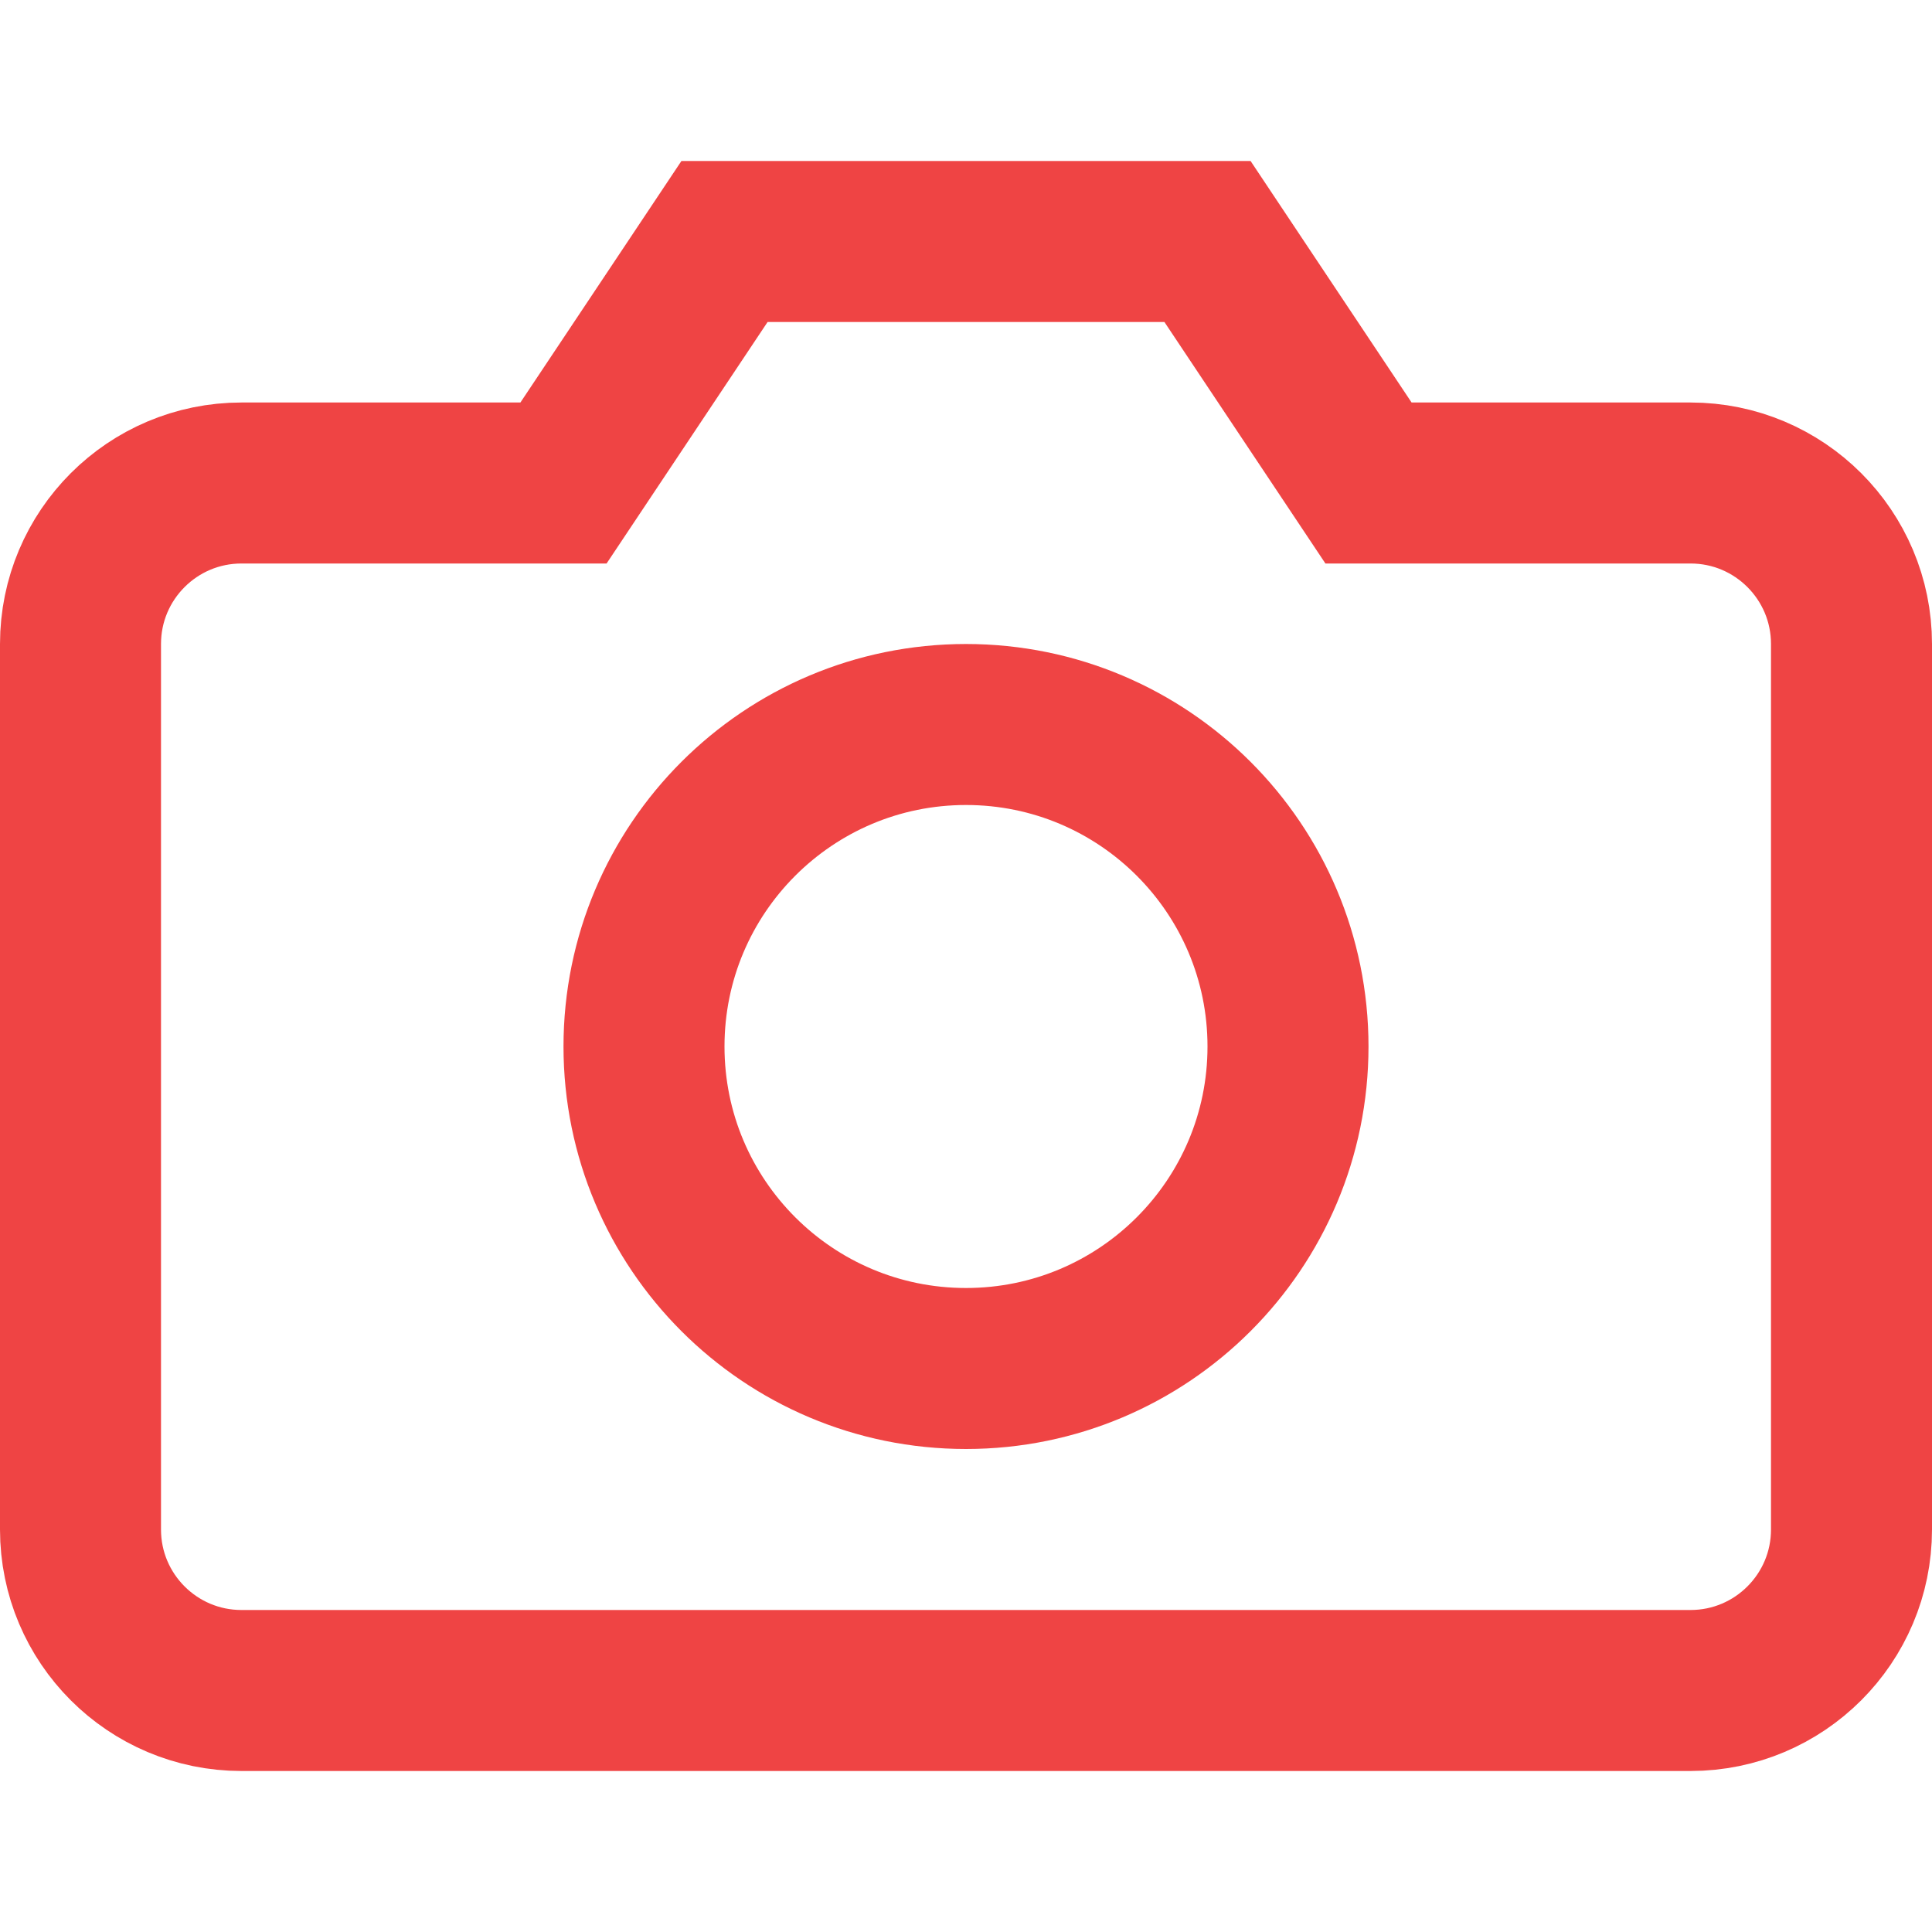
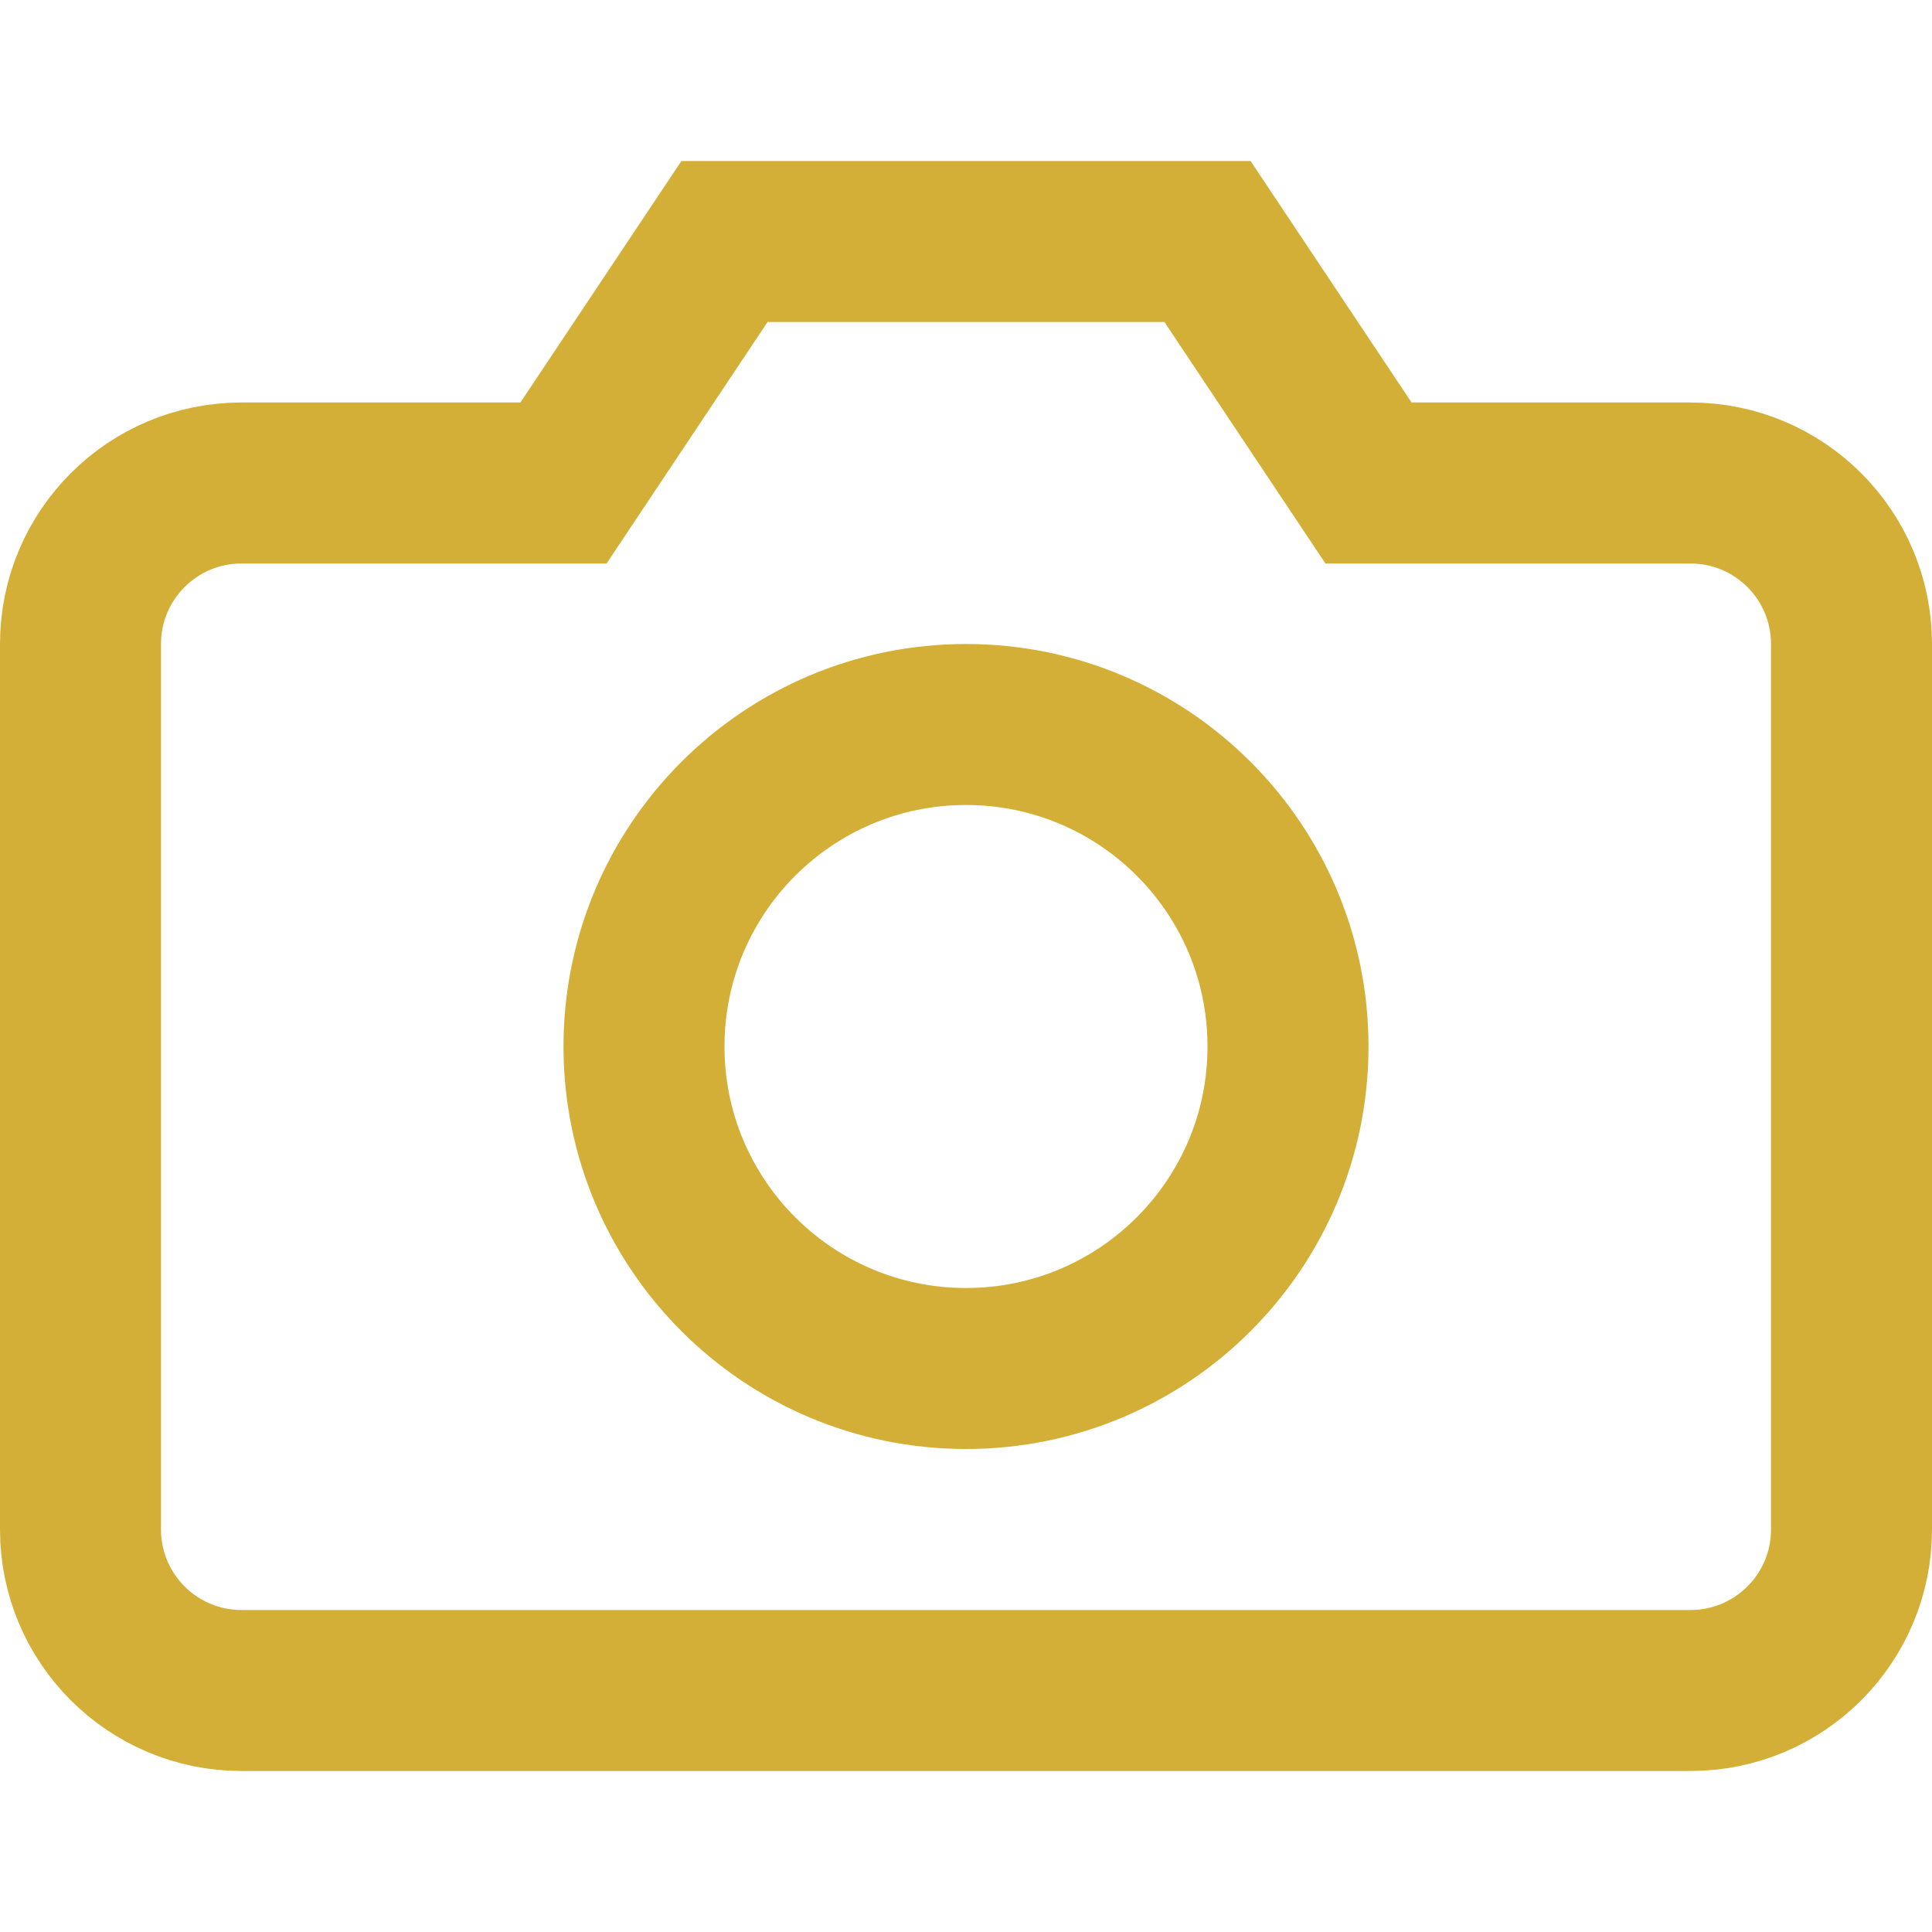
<svg xmlns="http://www.w3.org/2000/svg" width="24" height="24" viewBox="0 0 24 24" fill="none">
-   <path d="M23 19a2 2 0 0 1-2 2H3a2 2 0 0 1-2-2V8a2 2 0 0 1 2-2h4l2-3h6l2 3h4a2 2 0 0 1 2 2z" fill="none" stroke="#ef4444" stroke-width="2" />
-   <circle cx="12" cy="13" r="4" fill="none" stroke="#ef4444" stroke-width="2" />
+   <path d="M23 19a2 2 0 0 1-2 2H3a2 2 0 0 1-2-2V8a2 2 0 0 1 2-2h4l2-3h6l2 3h4a2 2 0 0 1 2 2z" fill="none" stroke="#D4AF37" stroke-width="2" />
+   <circle cx="12" cy="13" r="4" fill="none" stroke="#D4AF37" stroke-width="2" />
</svg>
